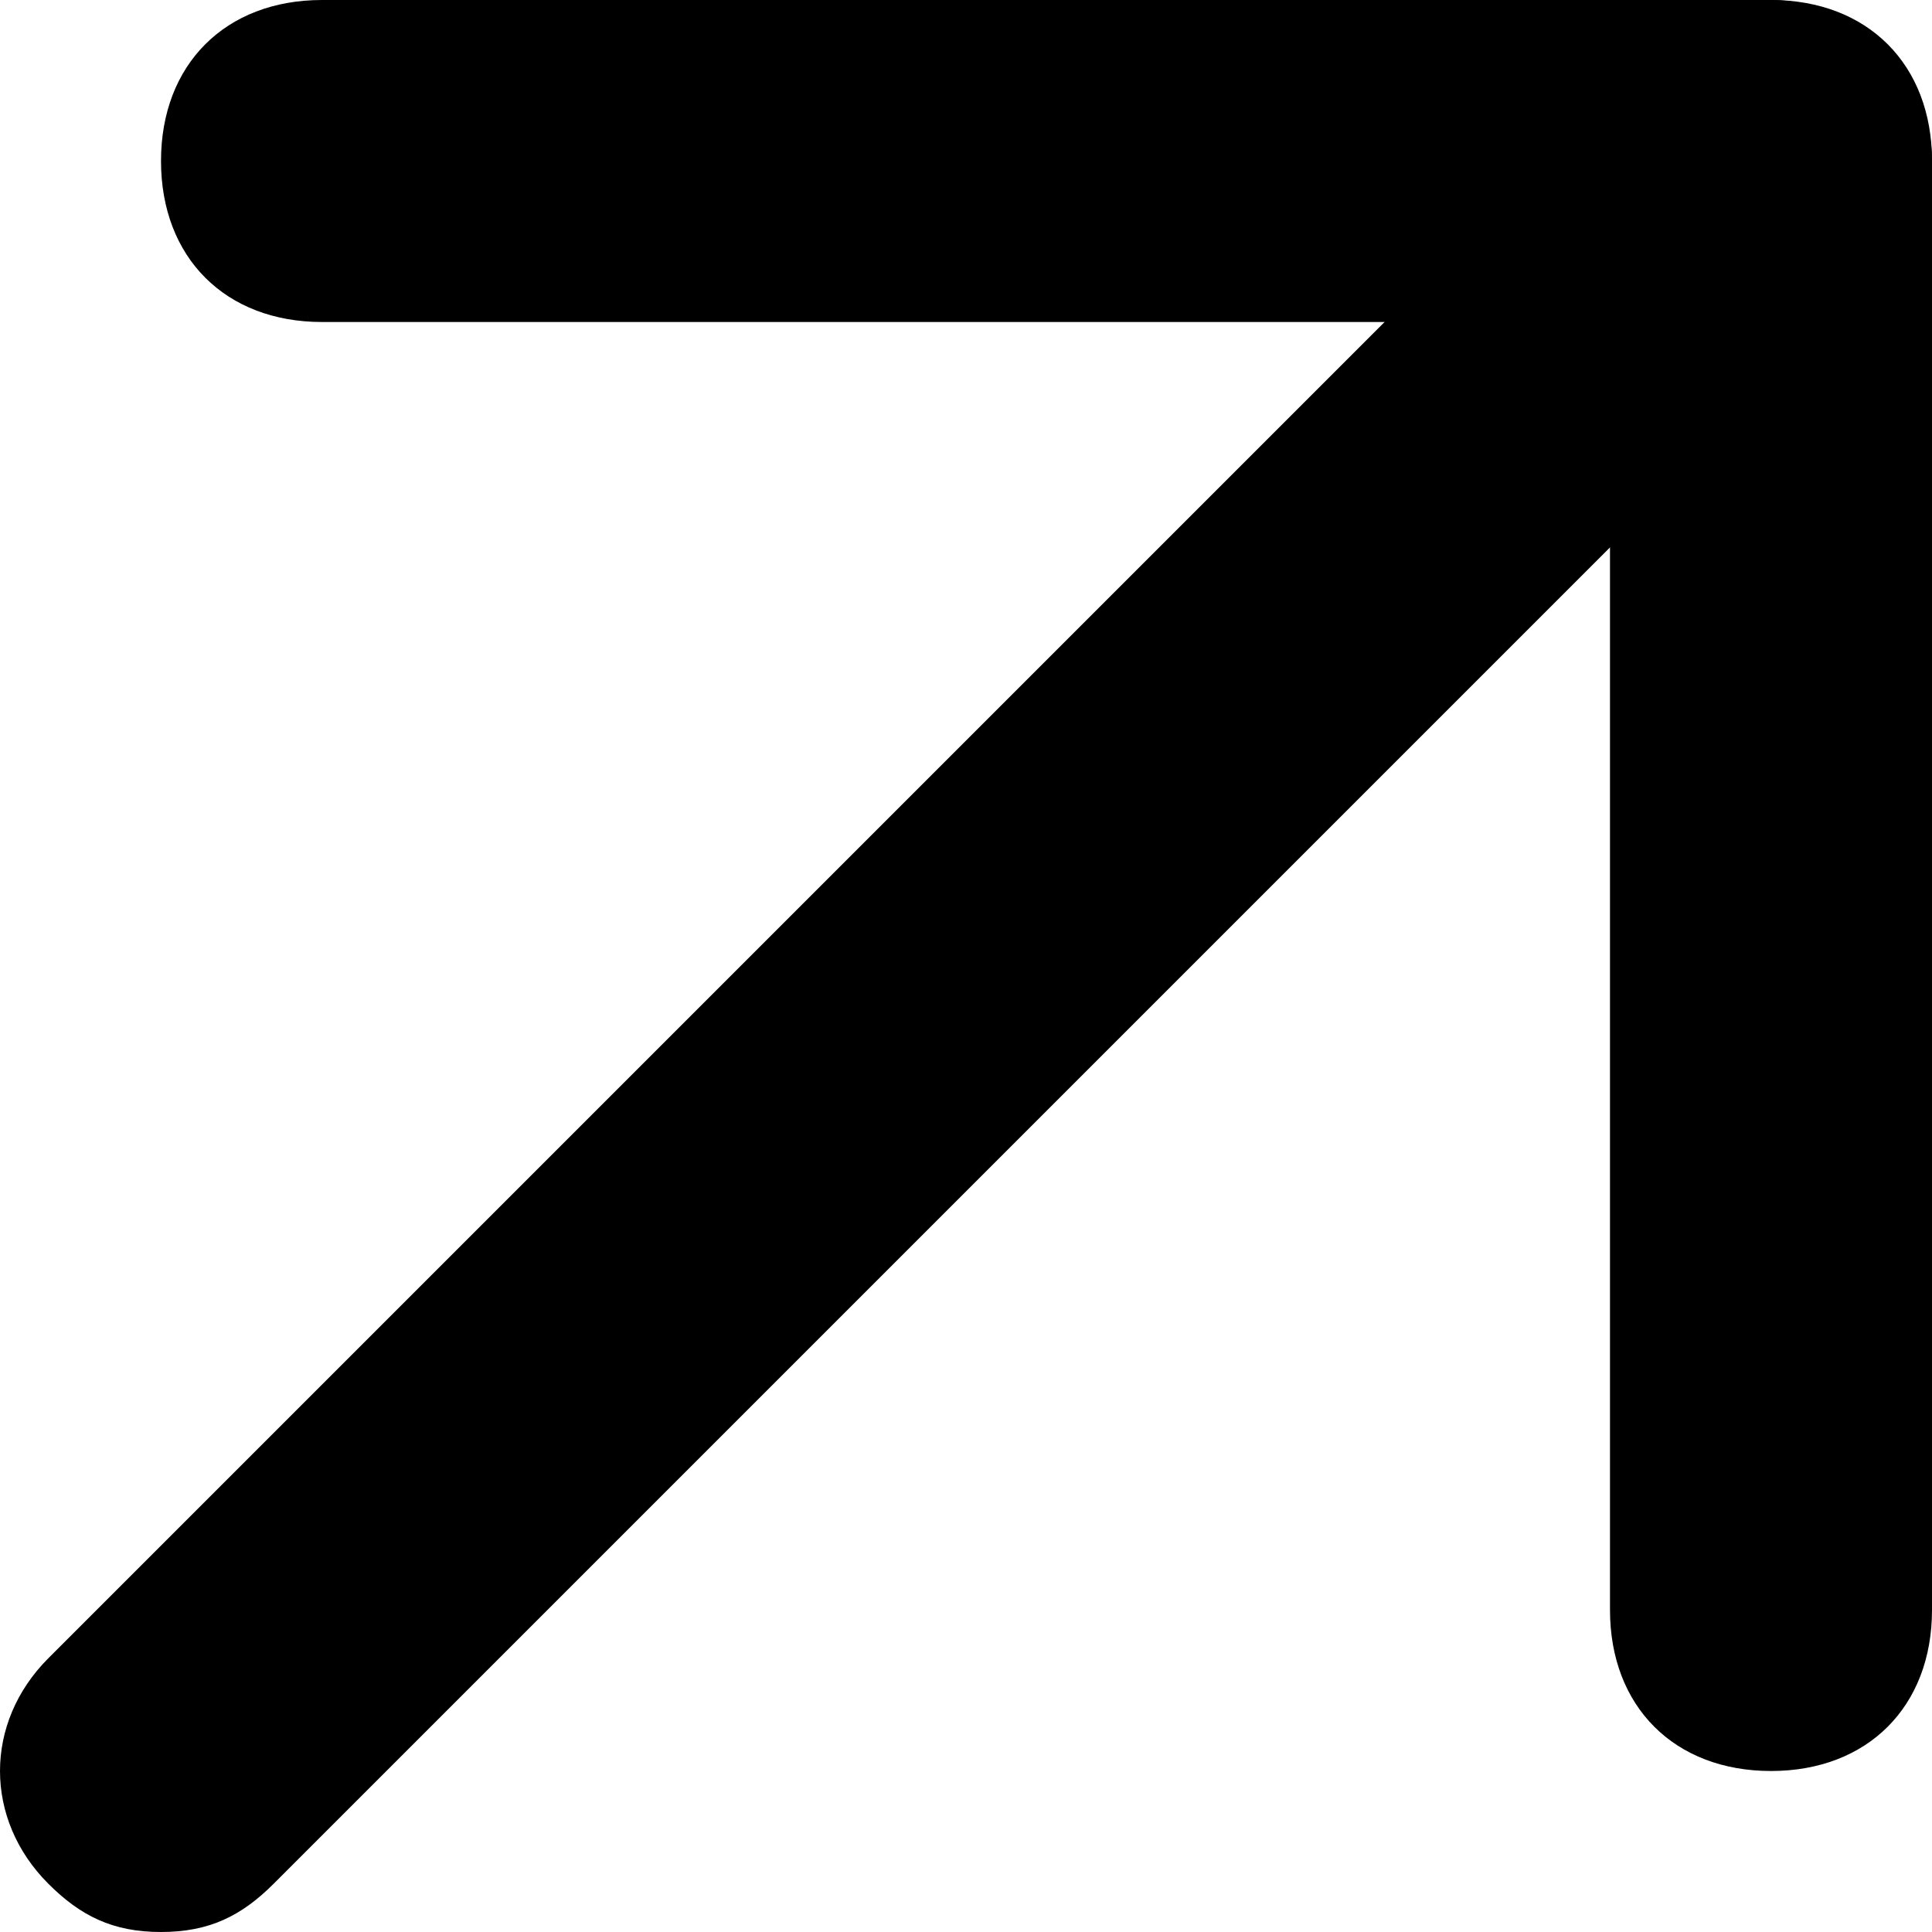
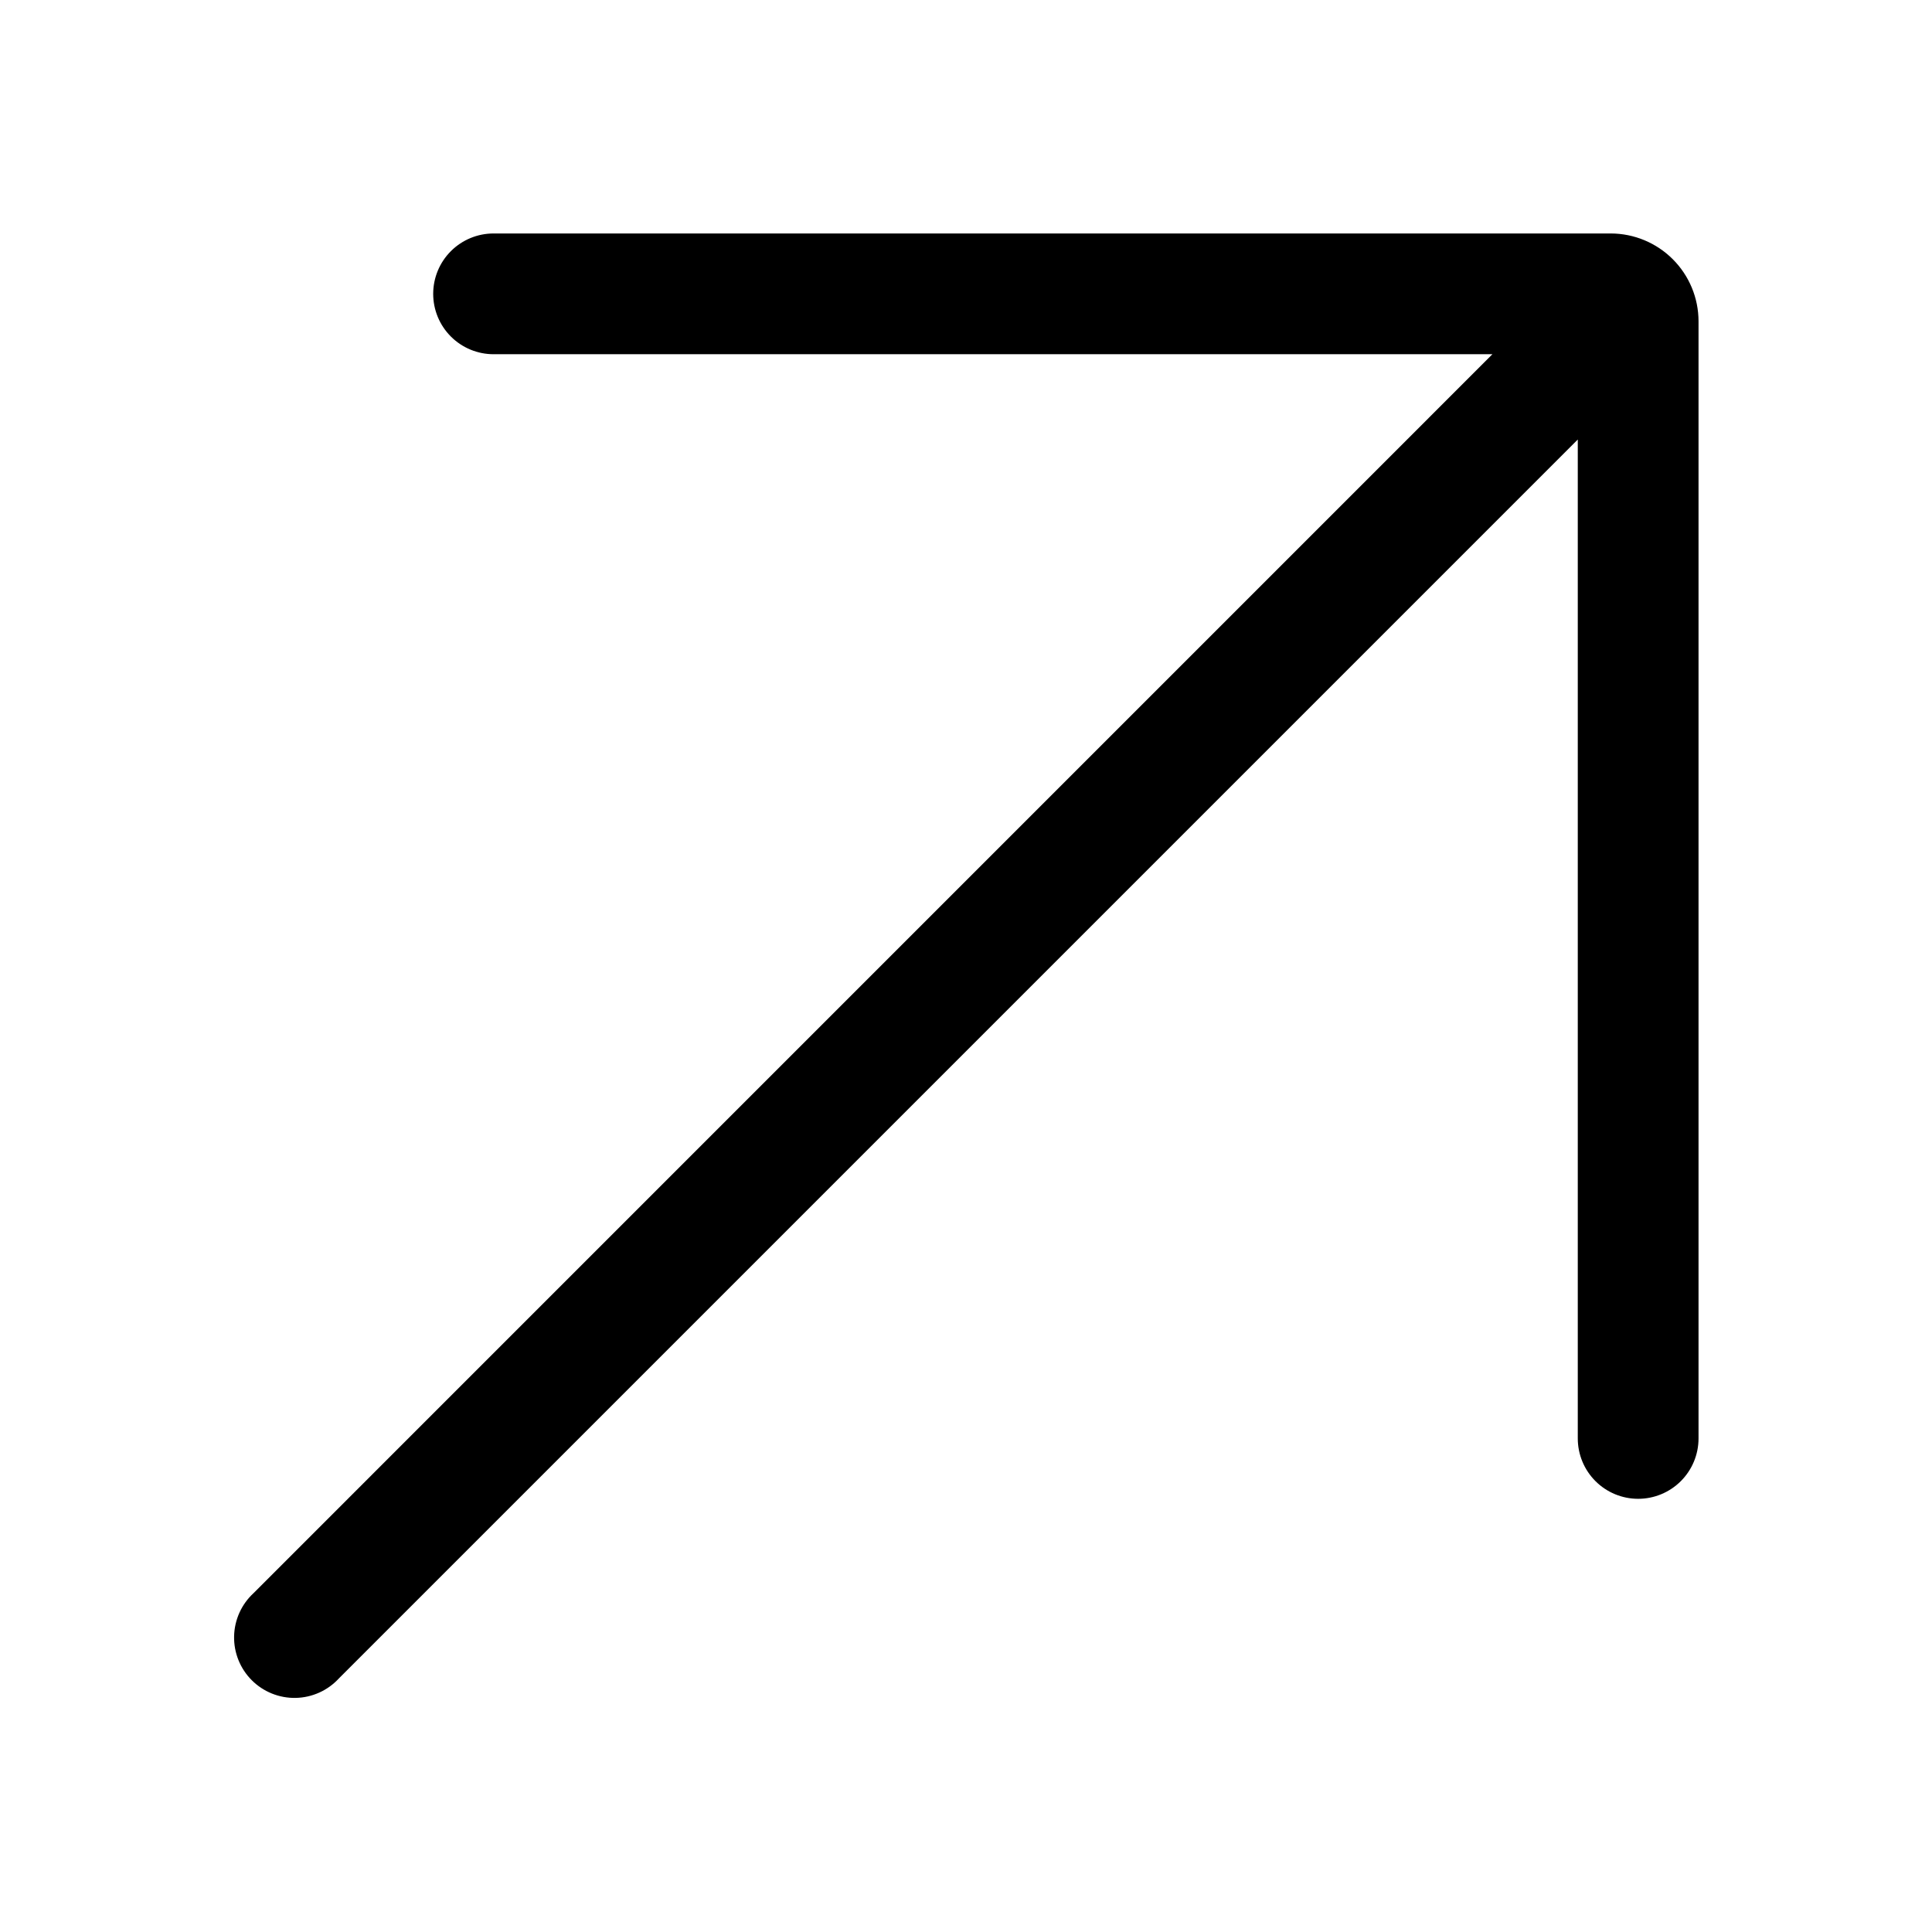
- <svg xmlns="http://www.w3.org/2000/svg" width="256" height="256" viewBox="0 0 256 256" fill="none">
-   <path d="M21.333 256C14.933 256 10.667 253.867 6.4 249.6C-2.133 241.067 -2.133 228.267 6.4 219.733L219.733 6.4C228.267 -2.133 241.067 -2.133 249.6 6.4C258.133 14.933 258.133 27.733 249.6 36.267L36.267 249.6C32 253.867 27.733 256 21.333 256Z" fill="black" />
-   <path d="M234.667 234.667C221.867 234.667 213.333 226.133 213.333 213.333V42.667H42.667C29.867 42.667 21.334 34.133 21.334 21.333C21.334 8.533 29.867 0 42.667 0H234.667C247.467 0 256 8.533 256 21.333V213.333C256 226.133 247.467 234.667 234.667 234.667Z" fill="black" />
+ <svg xmlns="http://www.w3.org/2000/svg" width="512" height="512" viewBox="0 0 512 512" fill="none">
+   <path d="M426.88 61.872H130.8C126.556 61.872 122.487 63.558 119.486 66.558C116.485 69.559 114.8 73.629 114.8 77.872C114.8 82.115 116.485 86.185 119.486 89.186C122.487 92.186 126.556 93.872 130.8 93.872H395.504L67.2 422.192C65.613 423.653 64.337 425.419 63.45 427.385C62.563 429.352 62.083 431.477 62.039 433.633C61.994 435.79 62.386 437.933 63.191 439.934C63.995 441.935 65.196 443.753 66.722 445.278C68.247 446.804 70.064 448.005 72.066 448.809C74.067 449.614 76.21 450.006 78.367 449.961C80.523 449.917 82.648 449.436 84.614 448.549C86.581 447.662 88.347 446.387 89.808 444.8L418.128 116.48V381.2C418.128 385.444 419.813 389.513 422.814 392.514C425.815 395.514 429.884 397.2 434.128 397.2C438.371 397.2 442.441 395.514 445.441 392.514C448.442 389.513 450.128 385.444 450.128 381.2V85.136C450.119 78.971 447.668 73.061 443.31 68.701C438.953 64.34 433.044 61.885 426.88 61.872Z" fill="black" />
</svg>
